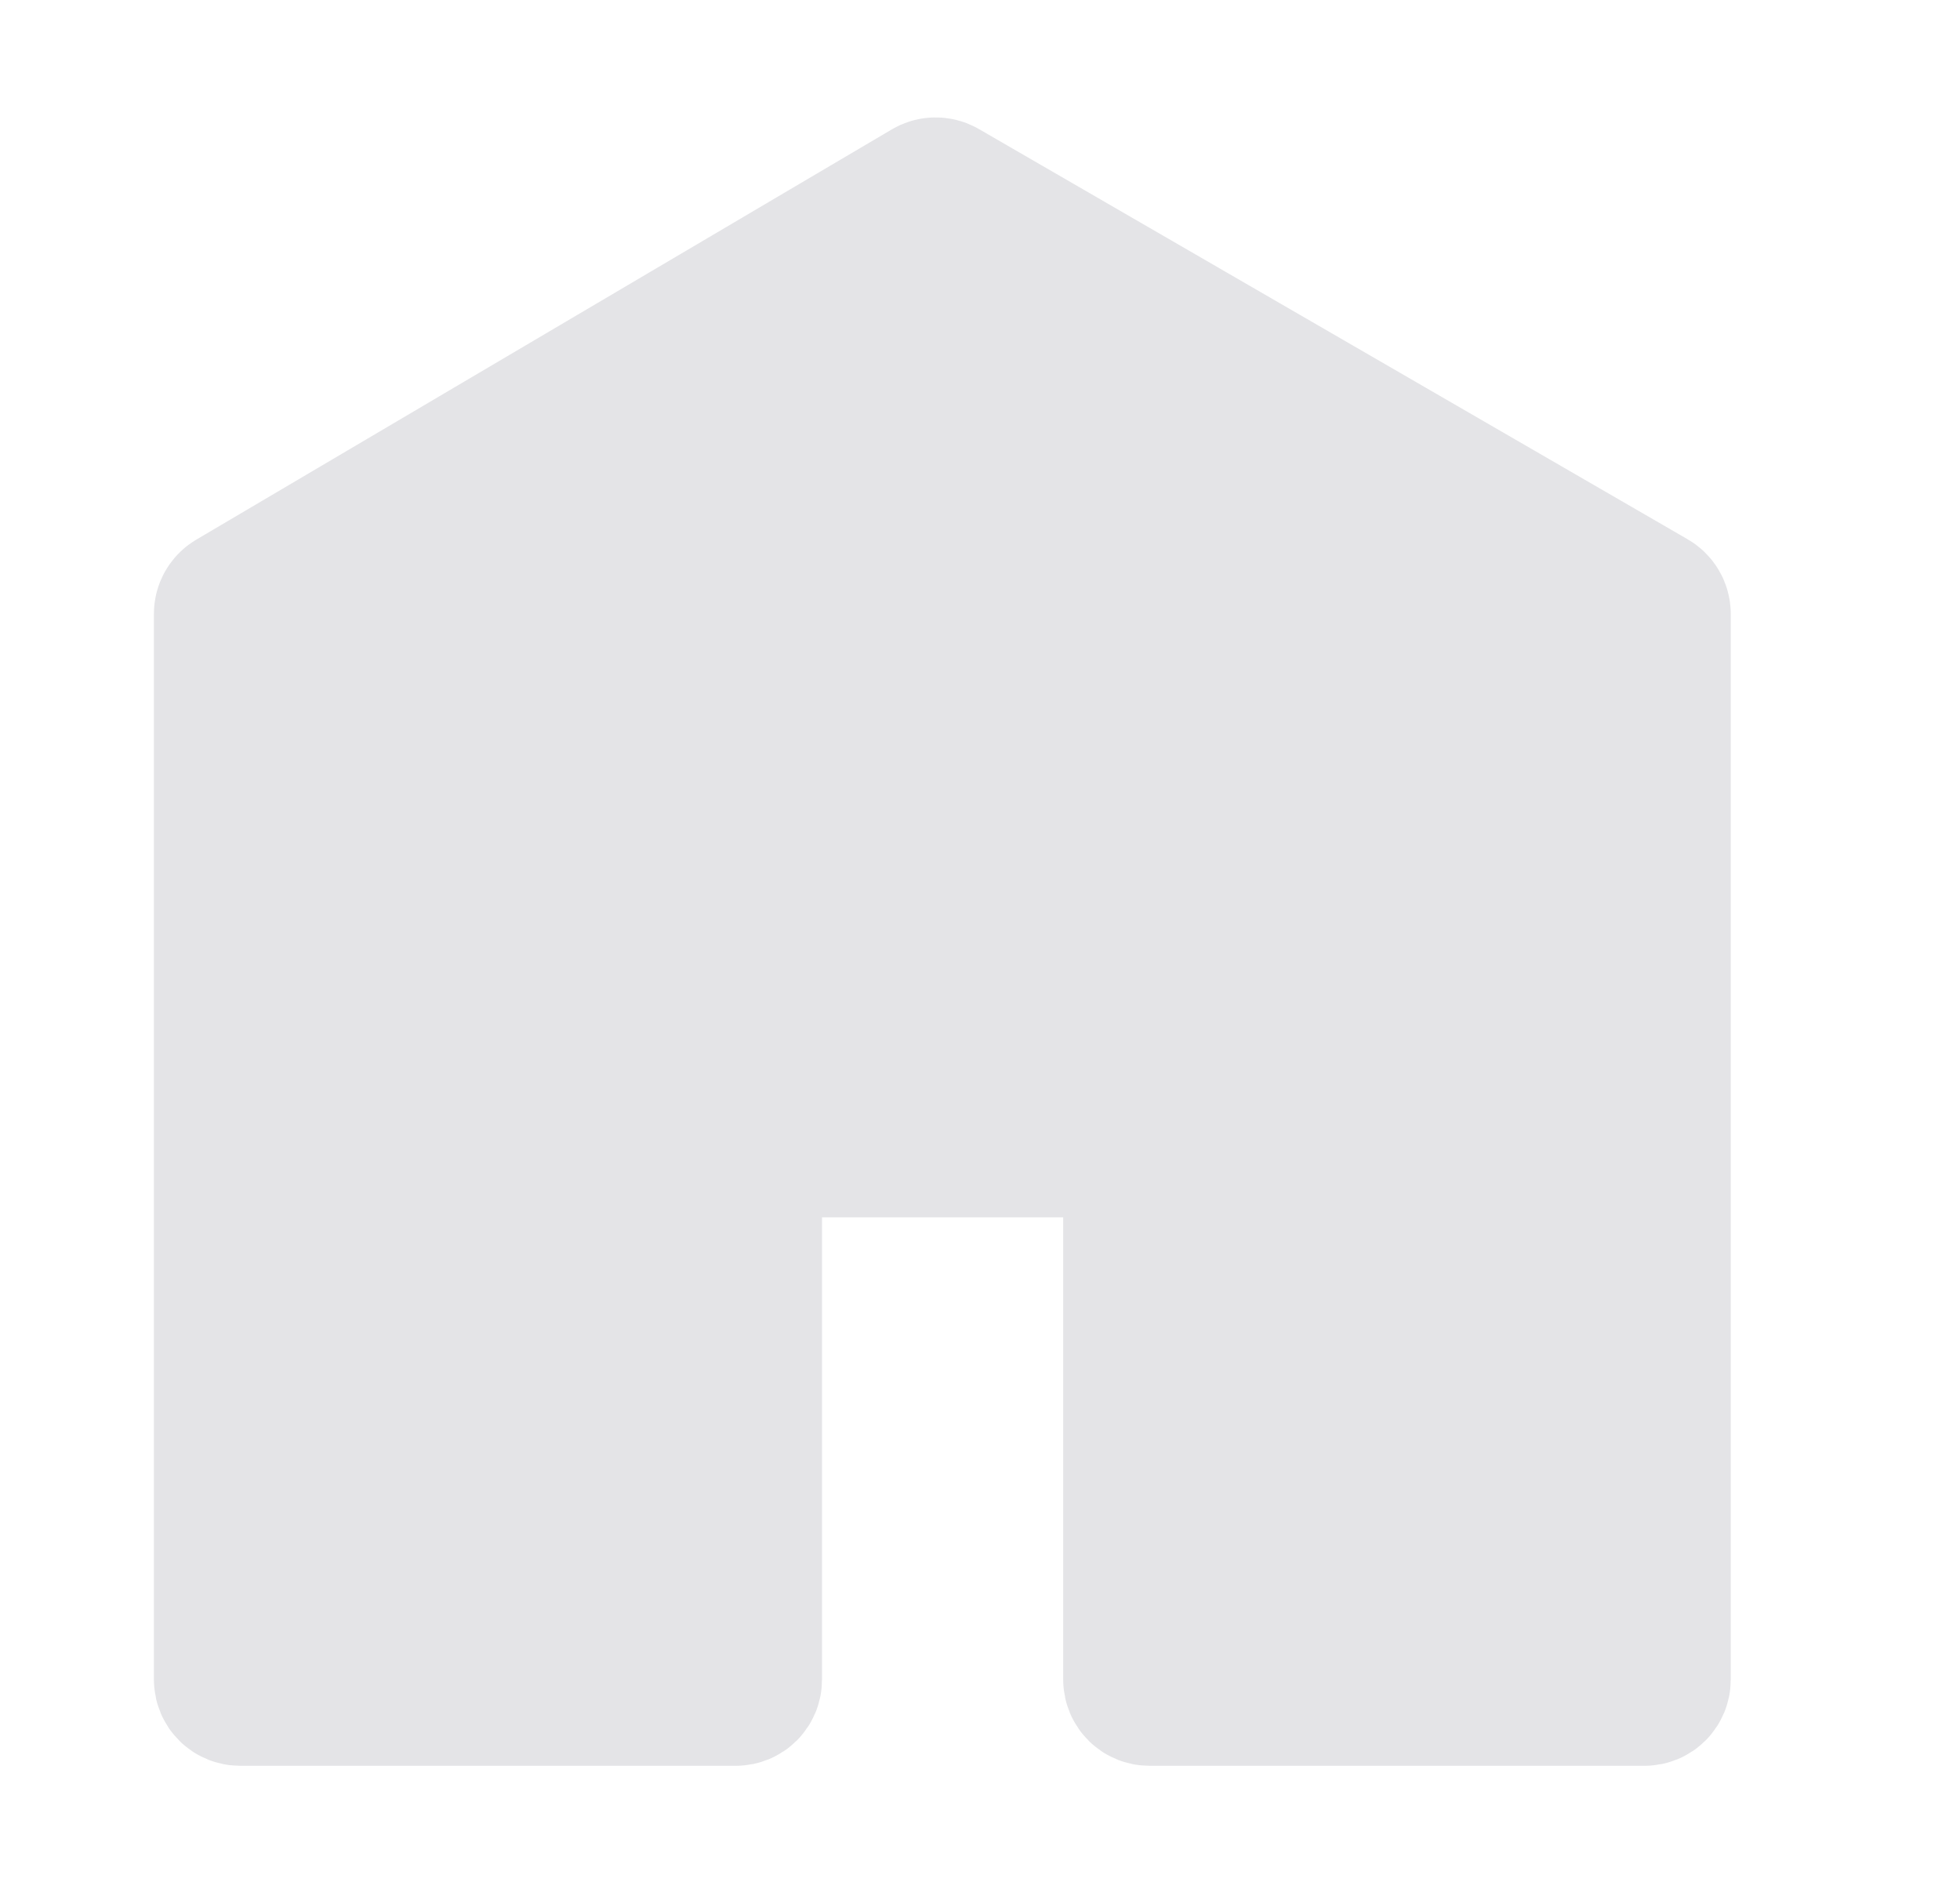
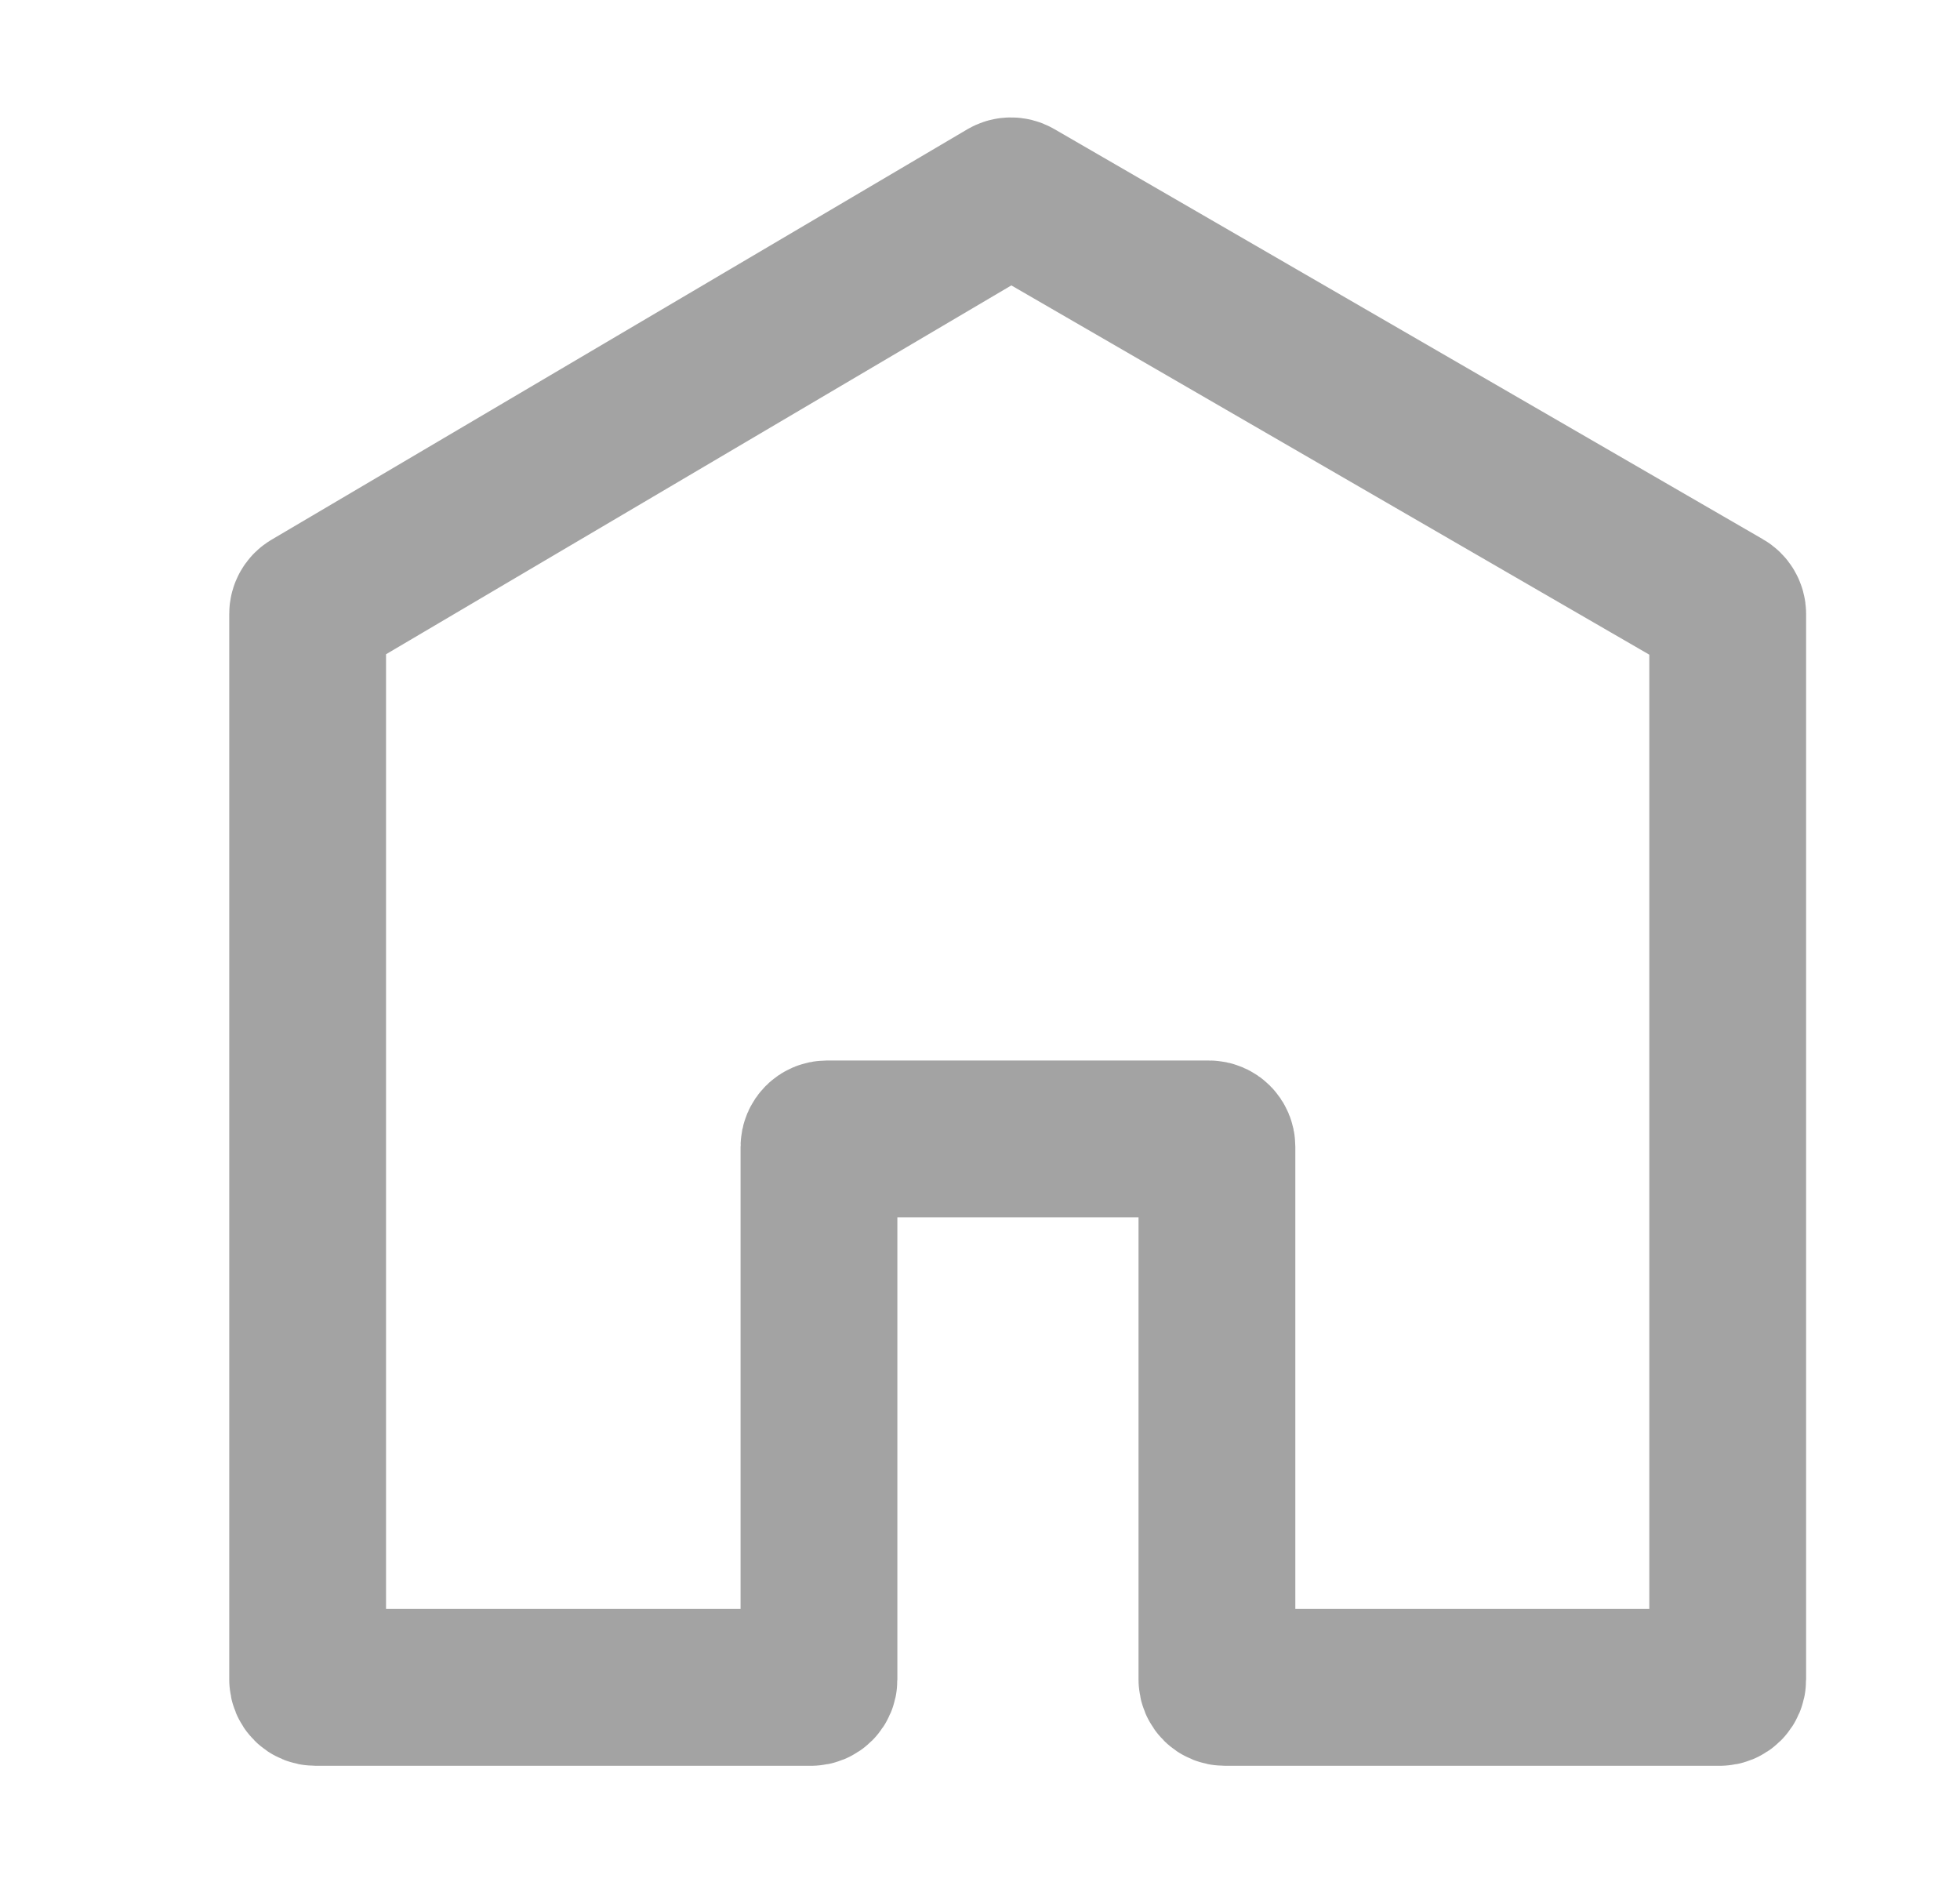
<svg xmlns="http://www.w3.org/2000/svg" width="25" height="24" viewBox="0 0 25 24" fill="none">
-   <path d="M11.884 2.511L3.012 7.743C2.981 7.761 2.963 7.794 2.963 7.829V21.418C2.963 21.474 3.007 21.518 3.063 21.518H9.385C9.441 21.518 9.485 21.474 9.485 21.418V14.624C9.485 14.569 9.53 14.524 9.585 14.524H14.461C14.516 14.524 14.561 14.569 14.561 14.624V21.418C14.561 21.474 14.606 21.518 14.661 21.518H20.976C21.032 21.518 21.076 21.474 21.076 21.418V7.83C21.076 7.794 21.057 7.761 21.026 7.743L11.985 2.511C11.954 2.493 11.915 2.493 11.884 2.511Z" fill="#e4e4e7" stroke="#e4e4e7" stroke-width="2" />
+   <path d="M12.845 2.511L3.973 7.743C3.942 7.761 3.924 7.794 3.924 7.829V21.418C3.924 21.474 3.968 21.518 4.024 21.518H10.346C10.402 21.518 10.446 21.474 10.446 21.418V14.624C10.446 14.569 10.491 14.524 10.546 14.524H15.422C15.477 14.524 15.522 14.569 15.522 14.624V21.418C15.522 21.474 15.567 21.518 15.622 21.518H21.937C21.992 21.518 22.037 21.474 22.037 21.418V7.83C22.037 7.794 22.018 7.761 21.987 7.743L12.946 2.511C12.915 2.493 12.876 2.493 12.845 2.511Z" stroke="#a3a3a3" stroke-width="2" />
</svg>
